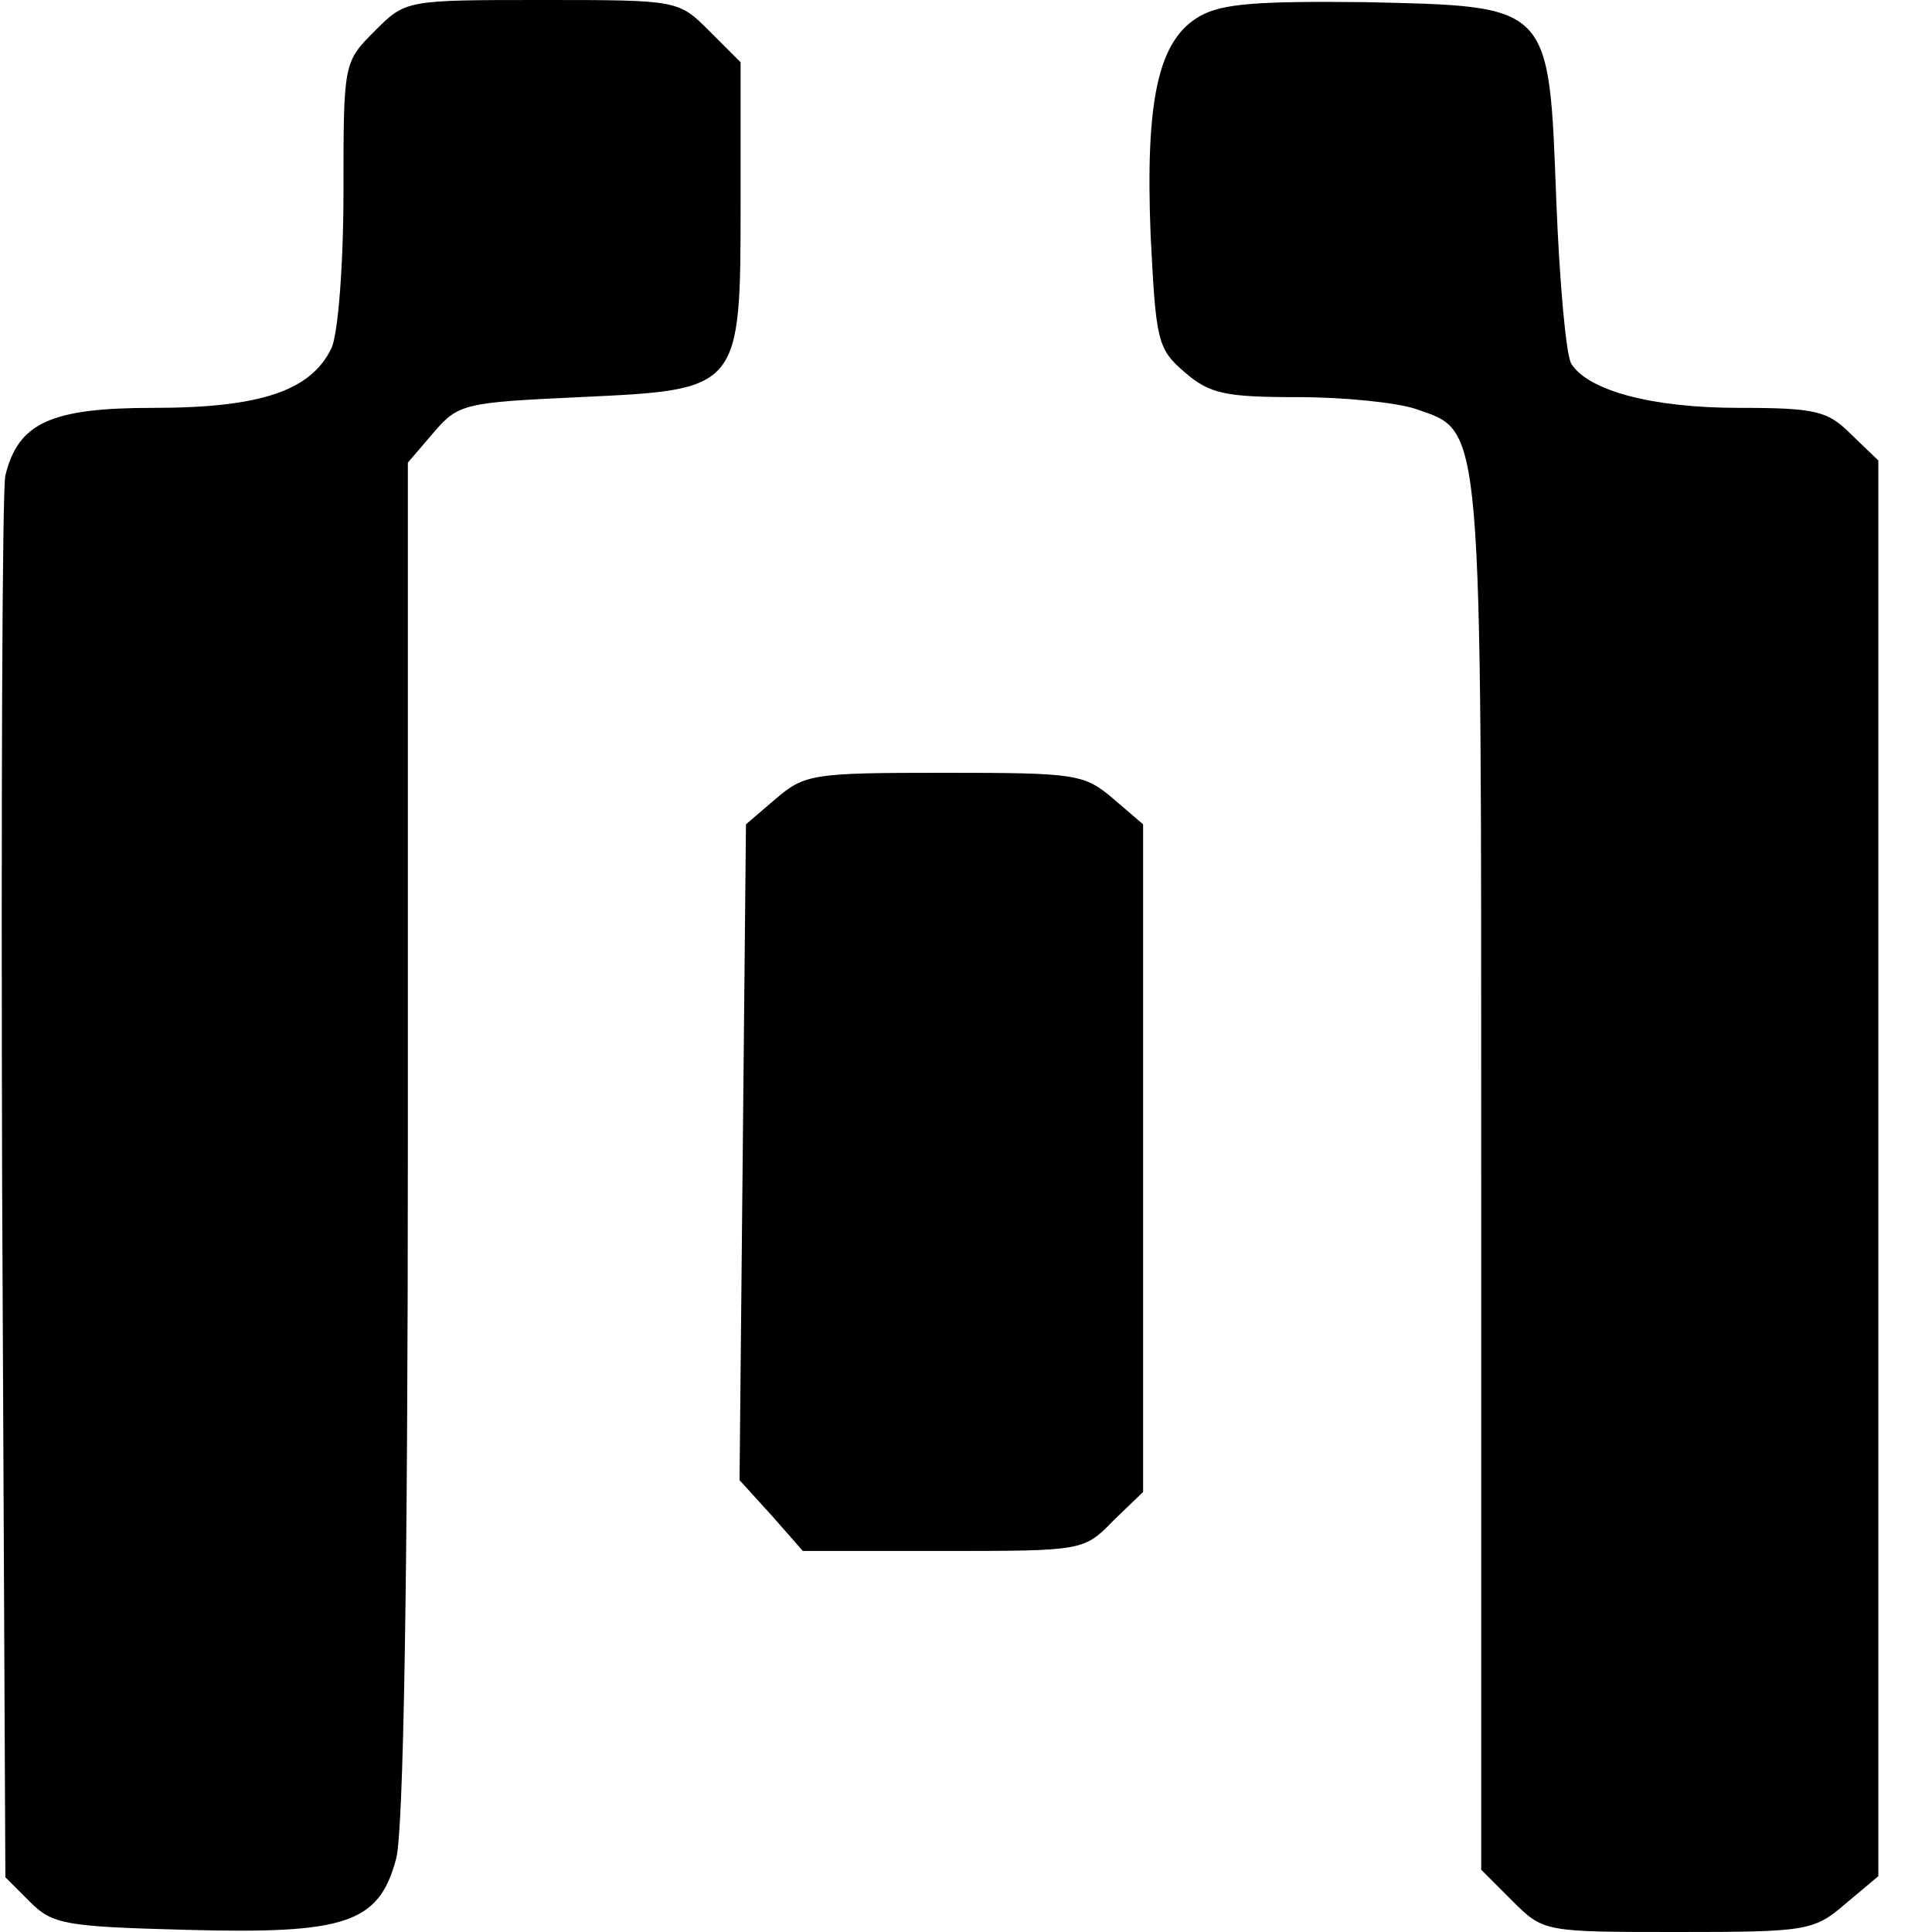
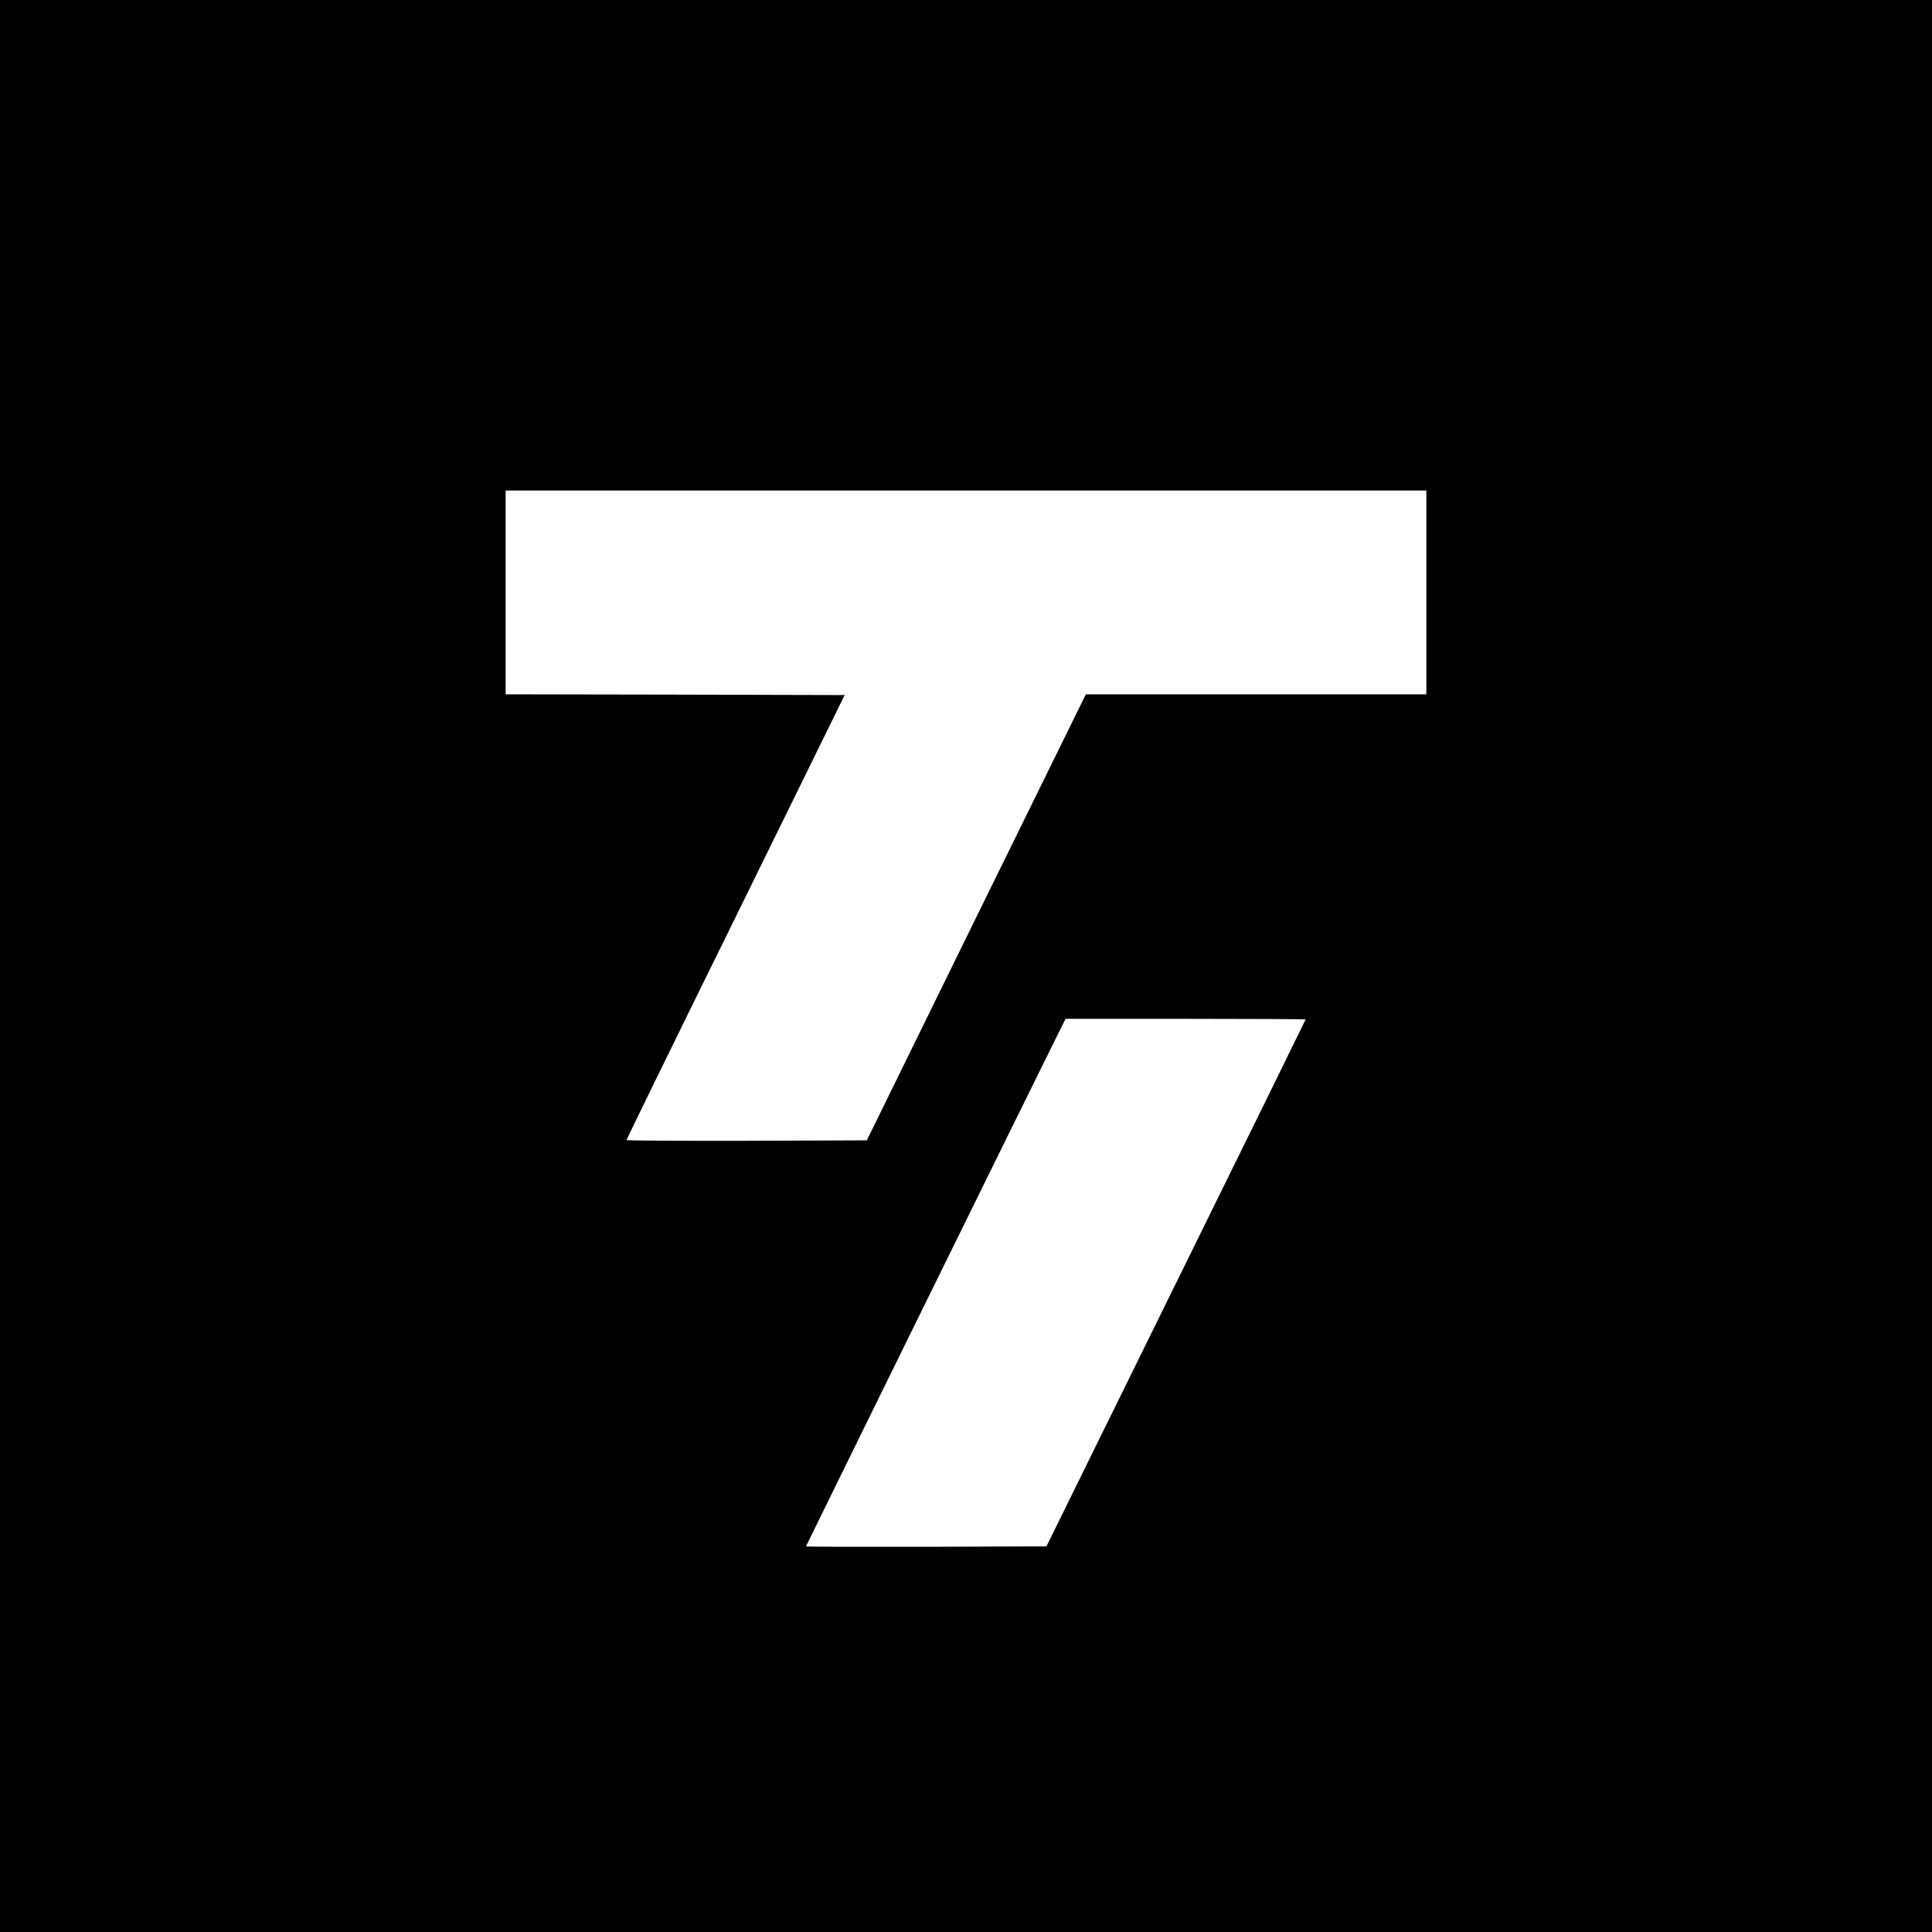
- <svg xmlns="http://www.w3.org/2000/svg" version="1.0" viewBox="0 0 180 180">
-   <path d="M34.9 2.9c-2.9 2.9-2.9 3-2.9 15 0 6.8-.5 13.1-1.1 14.5-1.9 4-6.6 5.6-16.6 5.6C4.7 38 1.7 39.4.5 44.3.2 45.5.1 75.4.2 110.7l.3 64.2 2.3 2.3c2.1 2.1 3.3 2.3 14.6 2.6 14.8.4 17.9-.6 19.5-6.6.7-2.4 1.1-26.2 1.1-66.9V43.1l2.4-2.8c2.3-2.7 2.9-2.8 13.6-3.3 15-.7 15-.6 15-18.2v-13l-2.9-2.9C63.2 0 63.2 0 50.5 0S37.8 0 34.9 2.9zm76.9-1.4c-3.9 2.2-5.1 7.8-4.6 20.4.5 9.8.6 10.6 3.2 12.8 2.3 2 3.8 2.3 10.5 2.3 4.3 0 9.2.5 11 1.1 6.3 2.2 6.1.3 6.1 71.4v64.7l2.9 2.9c2.9 2.9 3 2.9 15.4 2.9 12 0 12.7-.1 15.6-2.6l3.1-2.6V42.9l-2.5-2.4c-2.2-2.2-3.2-2.5-10.5-2.5-8.1 0-14-1.6-15.6-4.1-.5-.8-1.1-7.6-1.4-15.1C144.3.3 144.6.6 127.2.2c-9.8-.1-13.3.1-15.4 1.3zM72.3 74.4l-2.8 2.4-.3 30.6-.3 30.5 3 3.3 2.9 3.3h13.1c12.9 0 13.1 0 15.8-2.8l2.8-2.7V76.8l-2.8-2.4C101 72.1 100.2 72 88 72s-13 .1-15.7 2.4z" />
+ <svg xmlns="http://www.w3.org/2000/svg" version="1.0" width="1280pt" height="1280pt" viewBox="0 0 1280 1280" preserveAspectRatio="xMidYMid meet">
+   <g transform="translate(0,1280) scale(0.1,-0.1)" fill="#000000" stroke="none">
+     <path d="M0 6400 l0 -6400 6400 0 6400 0 0 6400 0 6400 -6400 0 -6400 0 0 -6400z m9450 2475 l0 -675 -1128 0 -1128 0 -726 -1477 -725 -1478 -797 -3 c-438 -1 -796 1 -795 5 0 5 325 670 723 1478 l722 1470 -1123 3 -1123 2 0 675 0 675 3050 0 3050 0 0 -675z m-800 -2829 c0 -2 -386 -789 -859 -1748 l-858 -1743 -797 -3 c-438 -1 -796 0 -796 3 0 4 1578 3212 1681 3418 l39 77 795 0 c437 0 795 -2 795 -4z" />
+   </g>
</svg>
